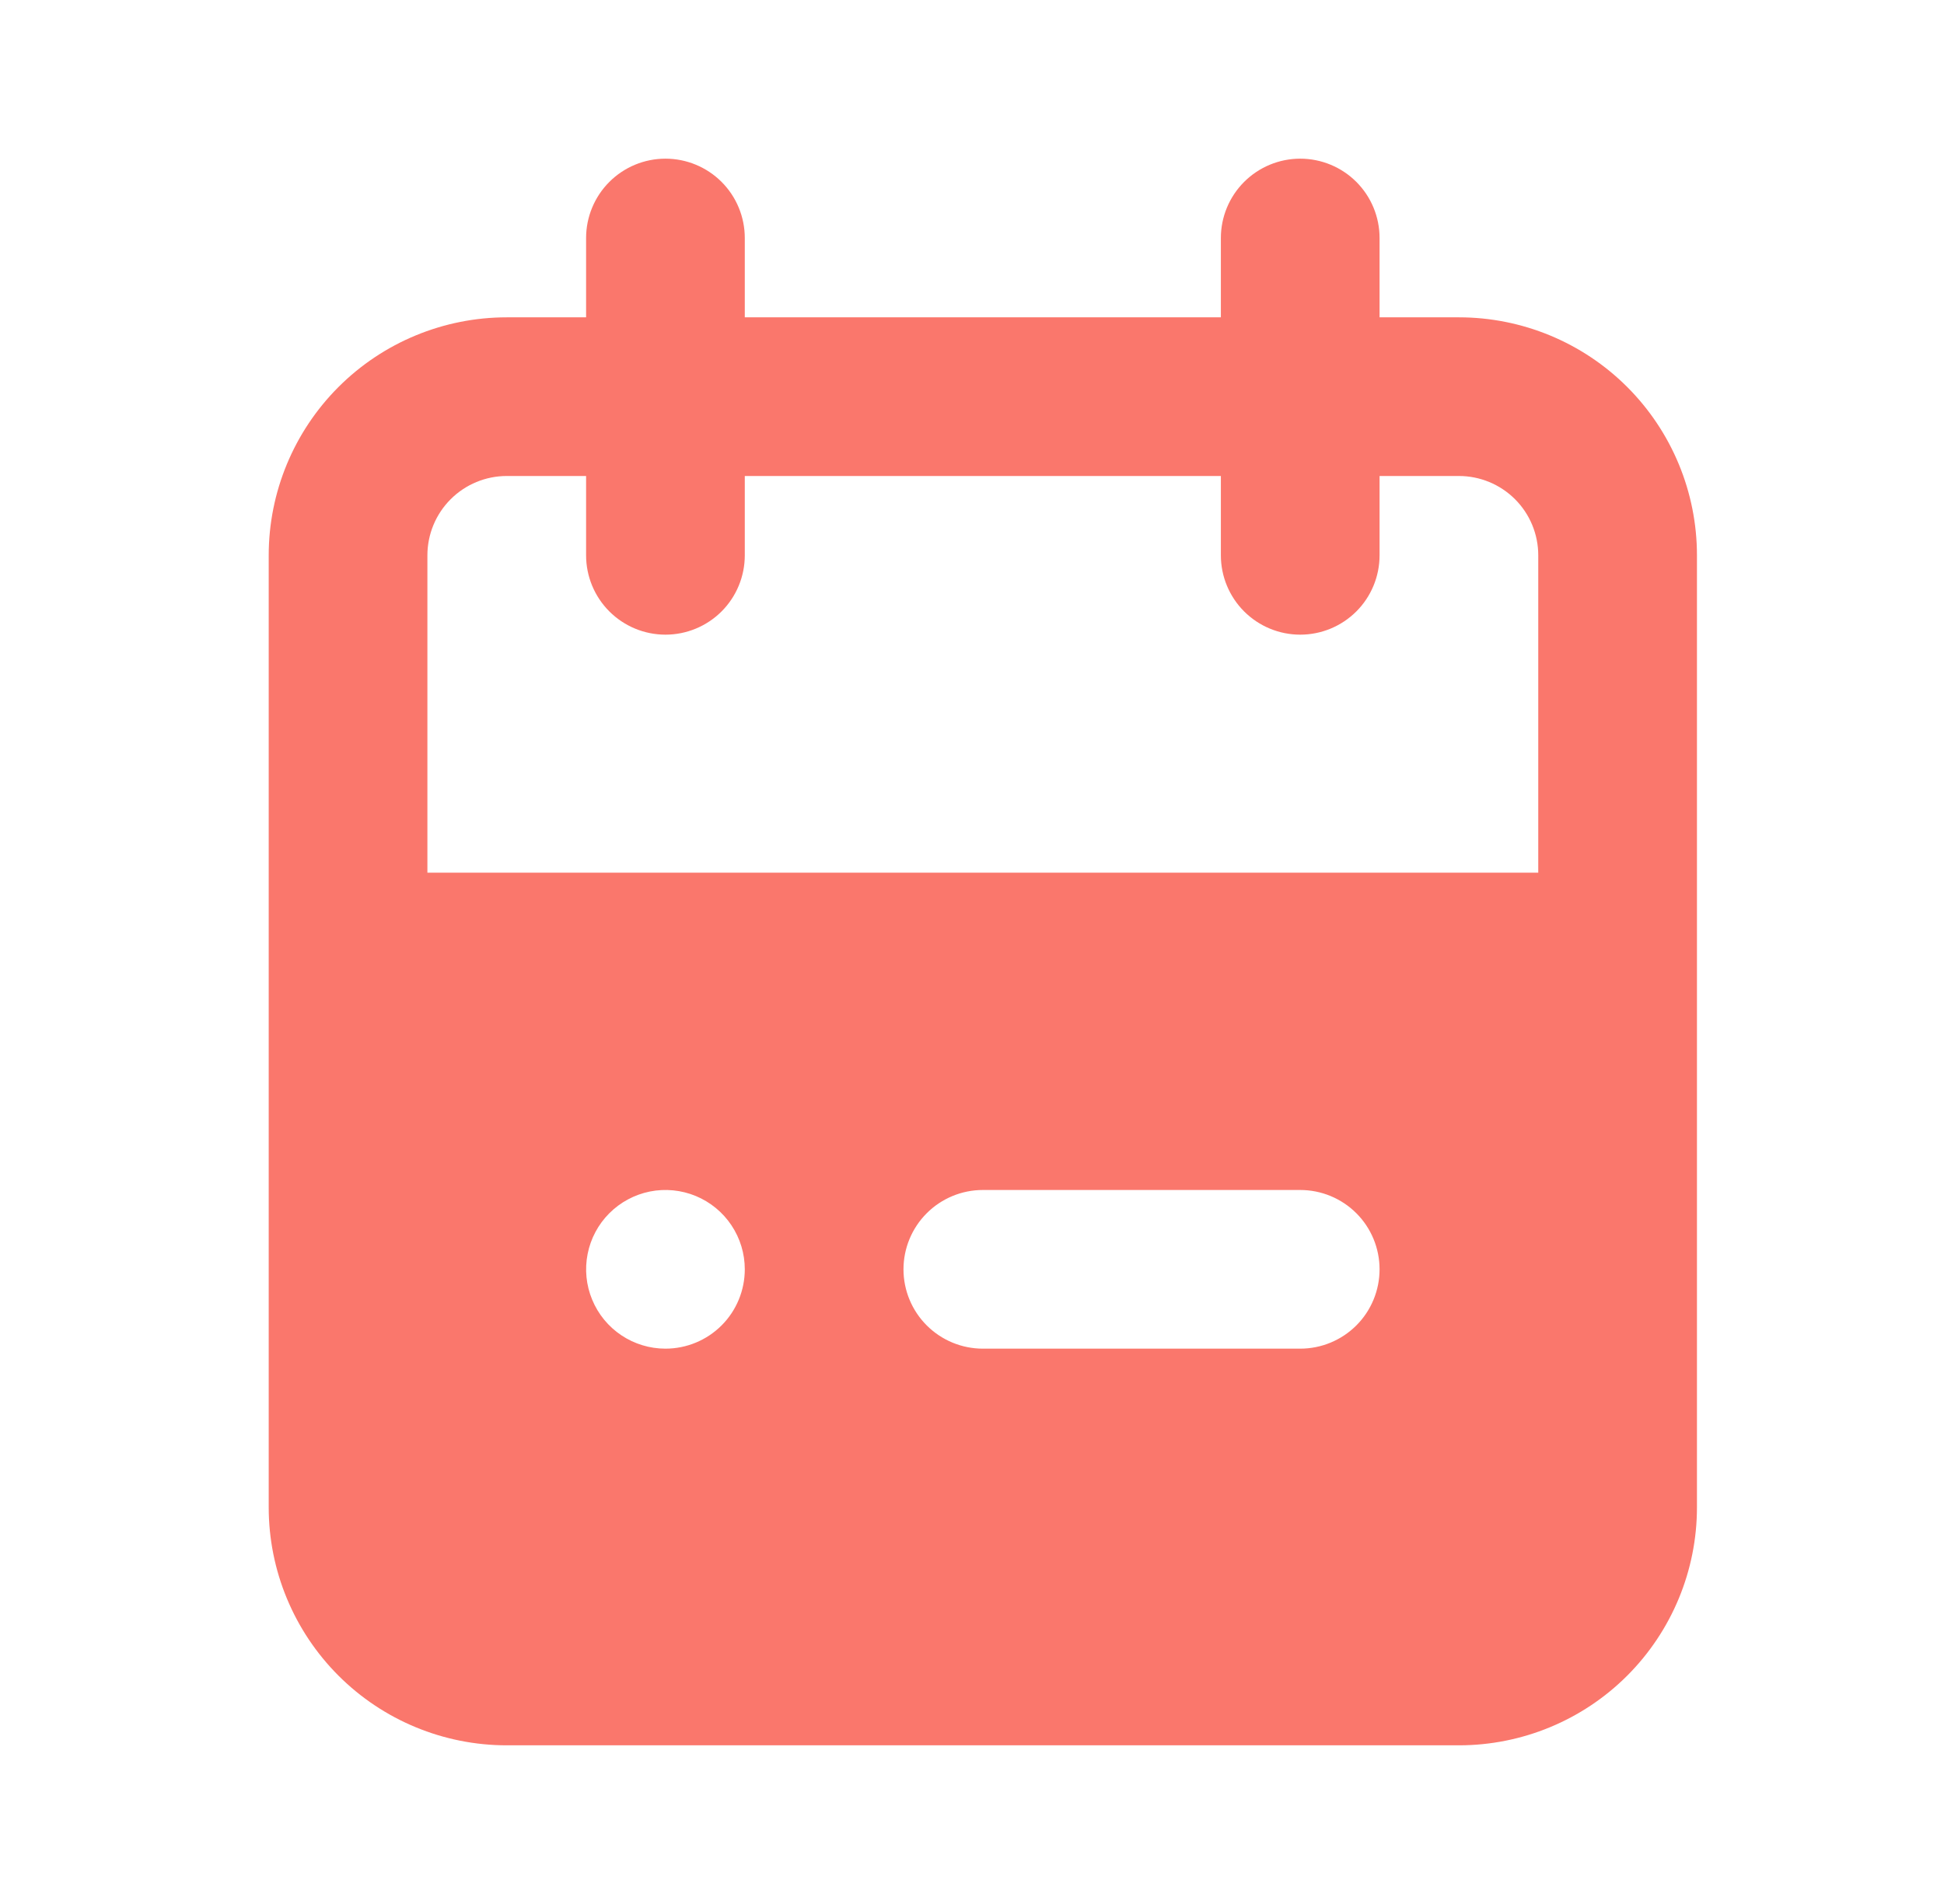
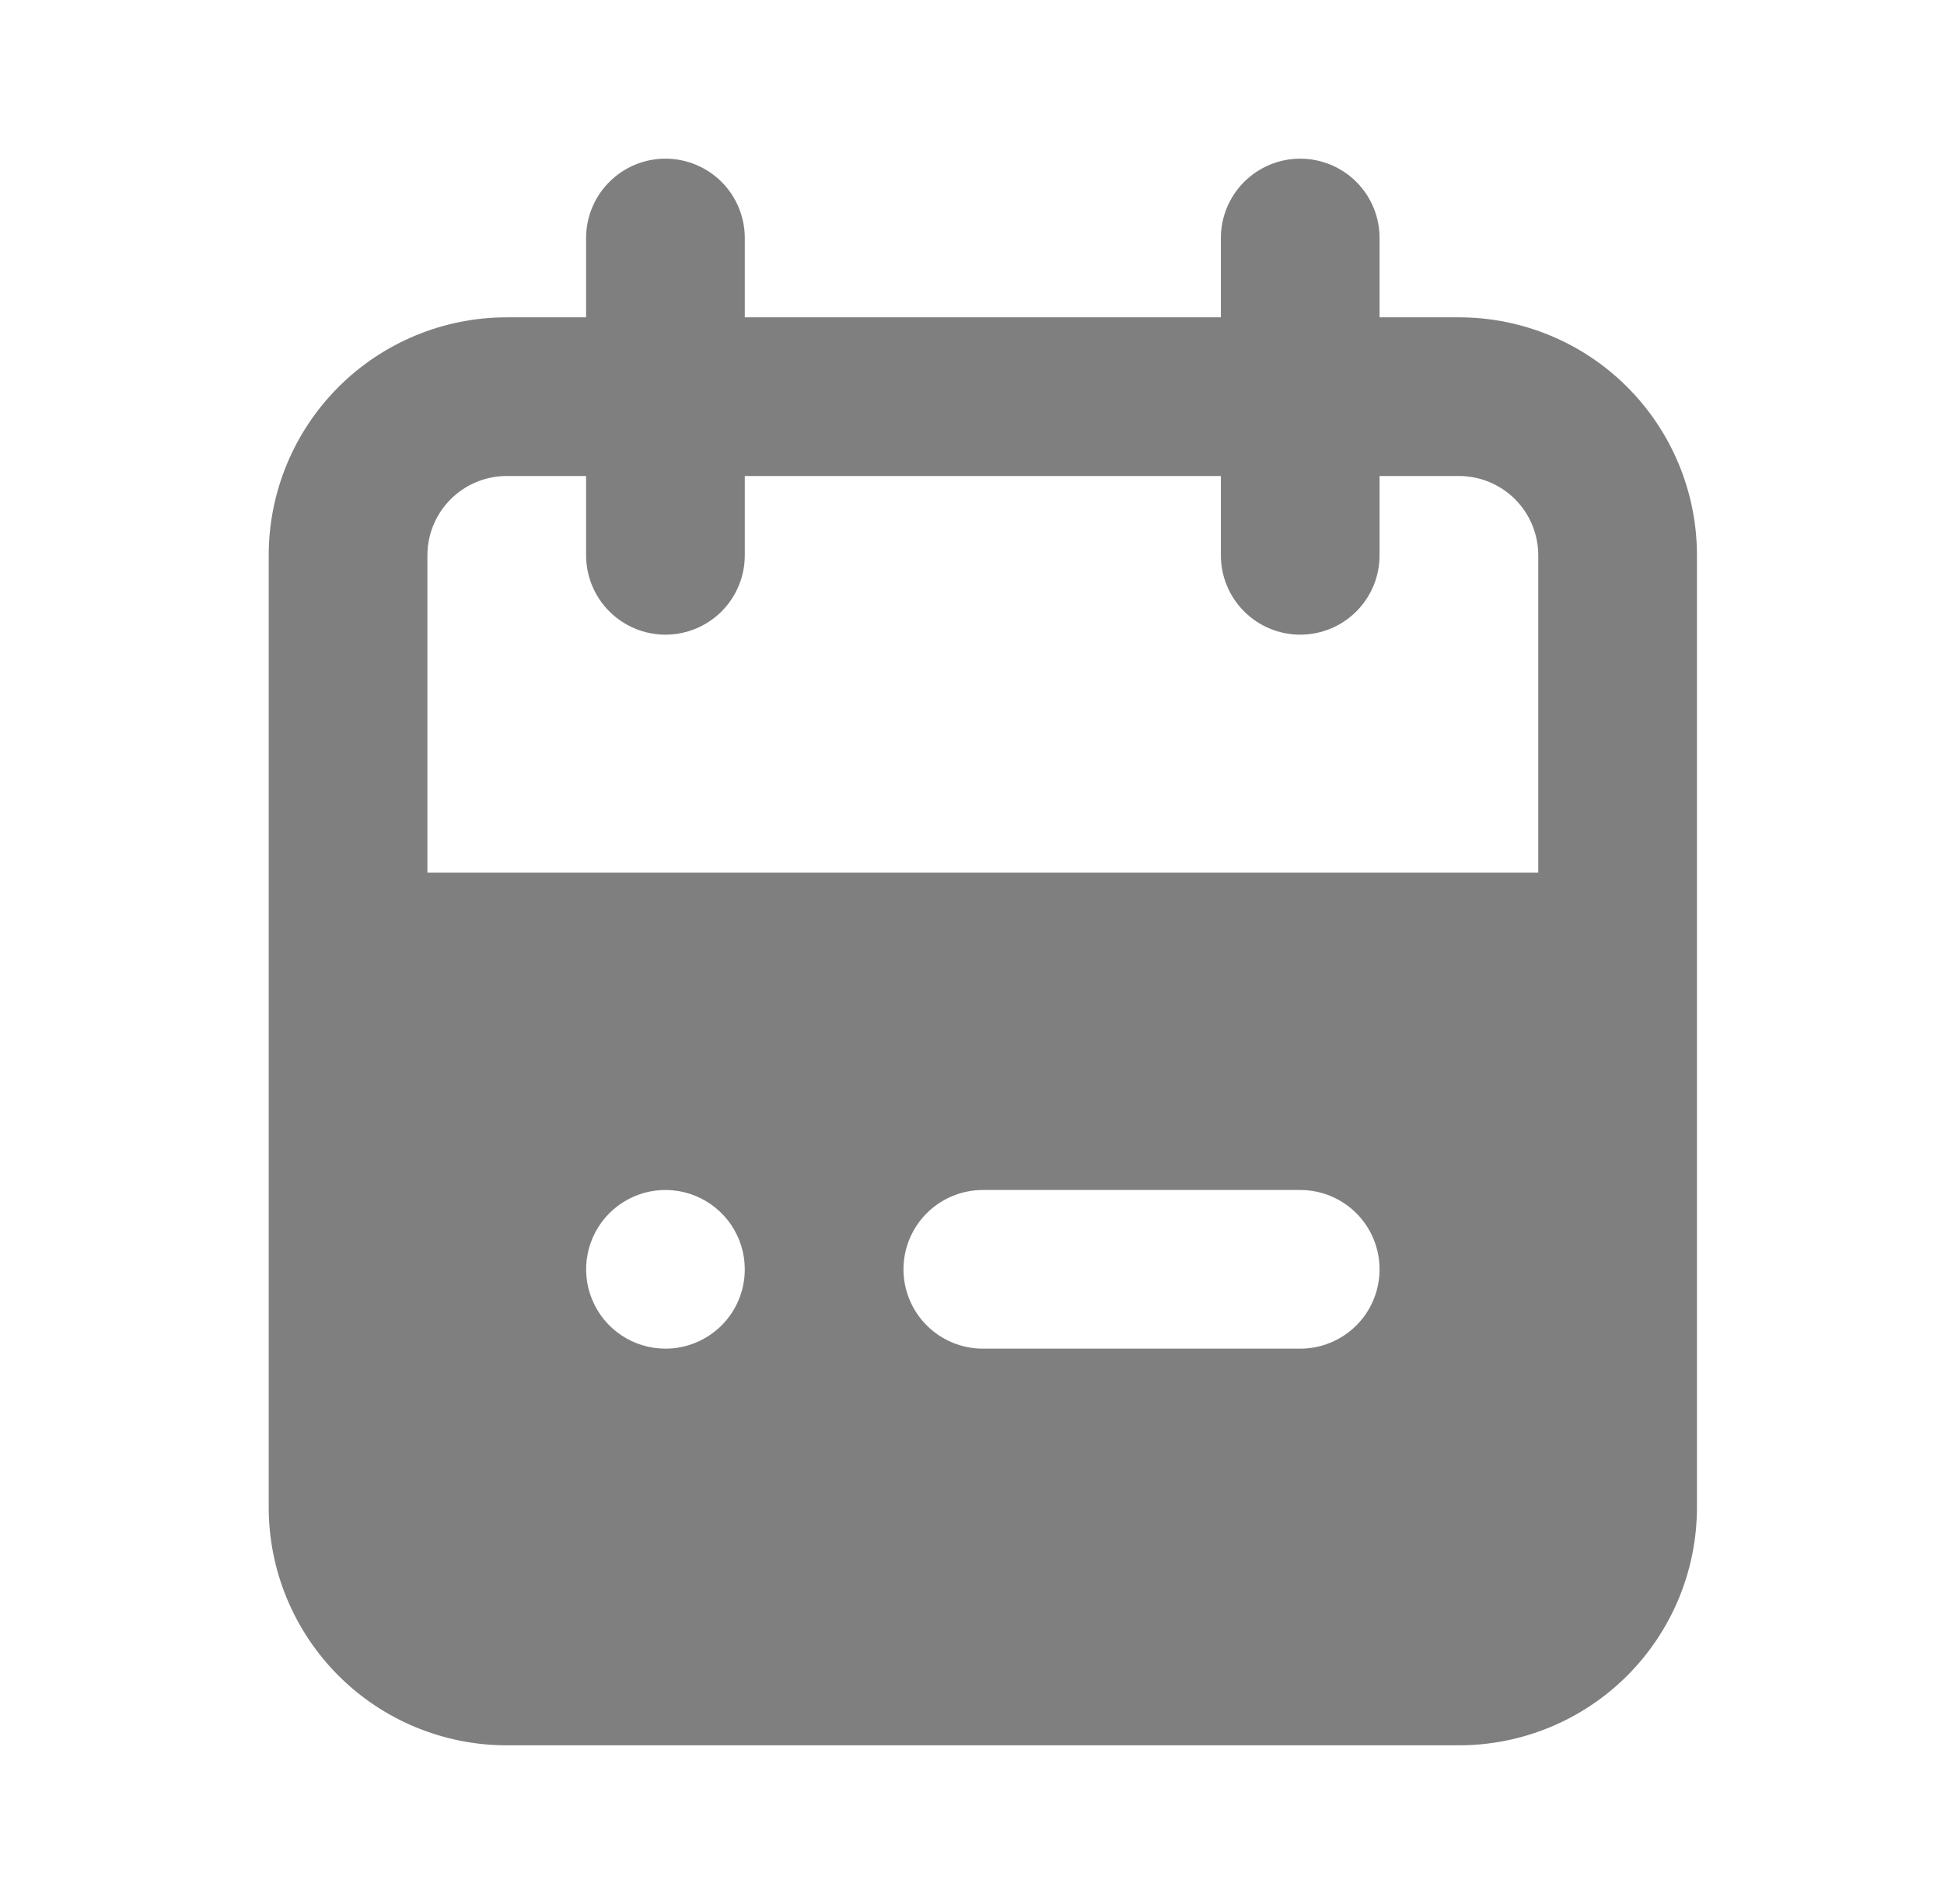
<svg xmlns="http://www.w3.org/2000/svg" width="49" height="48" viewBox="0 0 49 48" fill="none">
-   <path d="M36.773 8H34.773V6C34.773 5.47 34.563 4.961 34.188 4.586C33.813 4.211 33.304 4 32.773 4C32.243 4 31.734 4.211 31.359 4.586C30.984 4.961 30.773 5.47 30.773 6V8H18.773V6C18.773 5.47 18.563 4.961 18.188 4.586C17.813 4.211 17.304 4 16.773 4C16.243 4 15.734 4.211 15.359 4.586C14.984 4.961 14.773 5.47 14.773 6V8H12.773C11.182 8 9.656 8.632 8.531 9.757C7.406 10.883 6.773 12.409 6.773 14V38C6.773 39.591 7.406 41.117 8.531 42.243C9.656 43.368 11.182 44 12.773 44H36.773C38.365 44 39.891 43.368 41.016 42.243C42.141 41.117 42.773 39.591 42.773 38V14C42.773 12.409 42.141 10.883 41.016 9.757C39.891 8.632 38.365 8 36.773 8ZM16.773 34C16.378 34 15.991 33.883 15.662 33.663C15.333 33.443 15.077 33.131 14.926 32.765C14.774 32.4 14.735 31.998 14.812 31.61C14.889 31.222 15.079 30.866 15.359 30.586C15.639 30.306 15.995 30.116 16.383 30.038C16.771 29.961 17.173 30.001 17.539 30.152C17.904 30.304 18.217 30.56 18.436 30.889C18.656 31.218 18.773 31.604 18.773 32C18.773 32.53 18.563 33.039 18.188 33.414C17.813 33.789 17.304 34 16.773 34ZM32.773 34H24.773C24.243 34 23.734 33.789 23.359 33.414C22.984 33.039 22.773 32.53 22.773 32C22.773 31.47 22.984 30.961 23.359 30.586C23.734 30.211 24.243 30 24.773 30H32.773C33.304 30 33.813 30.211 34.188 30.586C34.563 30.961 34.773 31.47 34.773 32C34.773 32.53 34.563 33.039 34.188 33.414C33.813 33.789 33.304 34 32.773 34ZM38.773 22H10.773V14C10.773 13.47 10.984 12.961 11.359 12.586C11.734 12.211 12.243 12 12.773 12H14.773V14C14.773 14.53 14.984 15.039 15.359 15.414C15.734 15.789 16.243 16 16.773 16C17.304 16 17.813 15.789 18.188 15.414C18.563 15.039 18.773 14.53 18.773 14V12H30.773V14C30.773 14.53 30.984 15.039 31.359 15.414C31.734 15.789 32.243 16 32.773 16C33.304 16 33.813 15.789 34.188 15.414C34.563 15.039 34.773 14.53 34.773 14V12H36.773C37.304 12 37.813 12.211 38.188 12.586C38.563 12.961 38.773 13.47 38.773 14V22Z" fill="#FA776C" />
+   <path d="M36.773 8H34.773V6C34.773 5.47 34.563 4.961 34.188 4.586C33.813 4.211 33.304 4 32.773 4C32.243 4 31.734 4.211 31.359 4.586C30.984 4.961 30.773 5.47 30.773 6V8H18.773V6C18.773 5.47 18.563 4.961 18.188 4.586C17.813 4.211 17.304 4 16.773 4C16.243 4 15.734 4.211 15.359 4.586C14.984 4.961 14.773 5.47 14.773 6V8H12.773C11.182 8 9.656 8.632 8.531 9.757C7.406 10.883 6.773 12.409 6.773 14V38C6.773 39.591 7.406 41.117 8.531 42.243C9.656 43.368 11.182 44 12.773 44H36.773C38.365 44 39.891 43.368 41.016 42.243C42.141 41.117 42.773 39.591 42.773 38V14C42.773 12.409 42.141 10.883 41.016 9.757C39.891 8.632 38.365 8 36.773 8ZM16.773 34C16.378 34 15.991 33.883 15.662 33.663C15.333 33.443 15.077 33.131 14.926 32.765C14.774 32.4 14.735 31.998 14.812 31.61C14.889 31.222 15.079 30.866 15.359 30.586C15.639 30.306 15.995 30.116 16.383 30.038C16.771 29.961 17.173 30.001 17.539 30.152C17.904 30.304 18.217 30.56 18.436 30.889C18.656 31.218 18.773 31.604 18.773 32C18.773 32.53 18.563 33.039 18.188 33.414C17.813 33.789 17.304 34 16.773 34ZM32.773 34H24.773C24.243 34 23.734 33.789 23.359 33.414C22.984 33.039 22.773 32.53 22.773 32C22.773 31.47 22.984 30.961 23.359 30.586C23.734 30.211 24.243 30 24.773 30H32.773C33.304 30 33.813 30.211 34.188 30.586C34.563 30.961 34.773 31.47 34.773 32C34.773 32.53 34.563 33.039 34.188 33.414C33.813 33.789 33.304 34 32.773 34ZM38.773 22H10.773V14C10.773 13.47 10.984 12.961 11.359 12.586C11.734 12.211 12.243 12 12.773 12H14.773V14C14.773 14.53 14.984 15.039 15.359 15.414C15.734 15.789 16.243 16 16.773 16C17.304 16 17.813 15.789 18.188 15.414C18.563 15.039 18.773 14.53 18.773 14V12H30.773V14C30.773 14.53 30.984 15.039 31.359 15.414C31.734 15.789 32.243 16 32.773 16C33.304 16 33.813 15.789 34.188 15.414C34.563 15.039 34.773 14.53 34.773 14V12H36.773C37.304 12 37.813 12.211 38.188 12.586C38.563 12.961 38.773 13.47 38.773 14V22Z" fill="rgba(0,0,0,0.5)" />
</svg>
